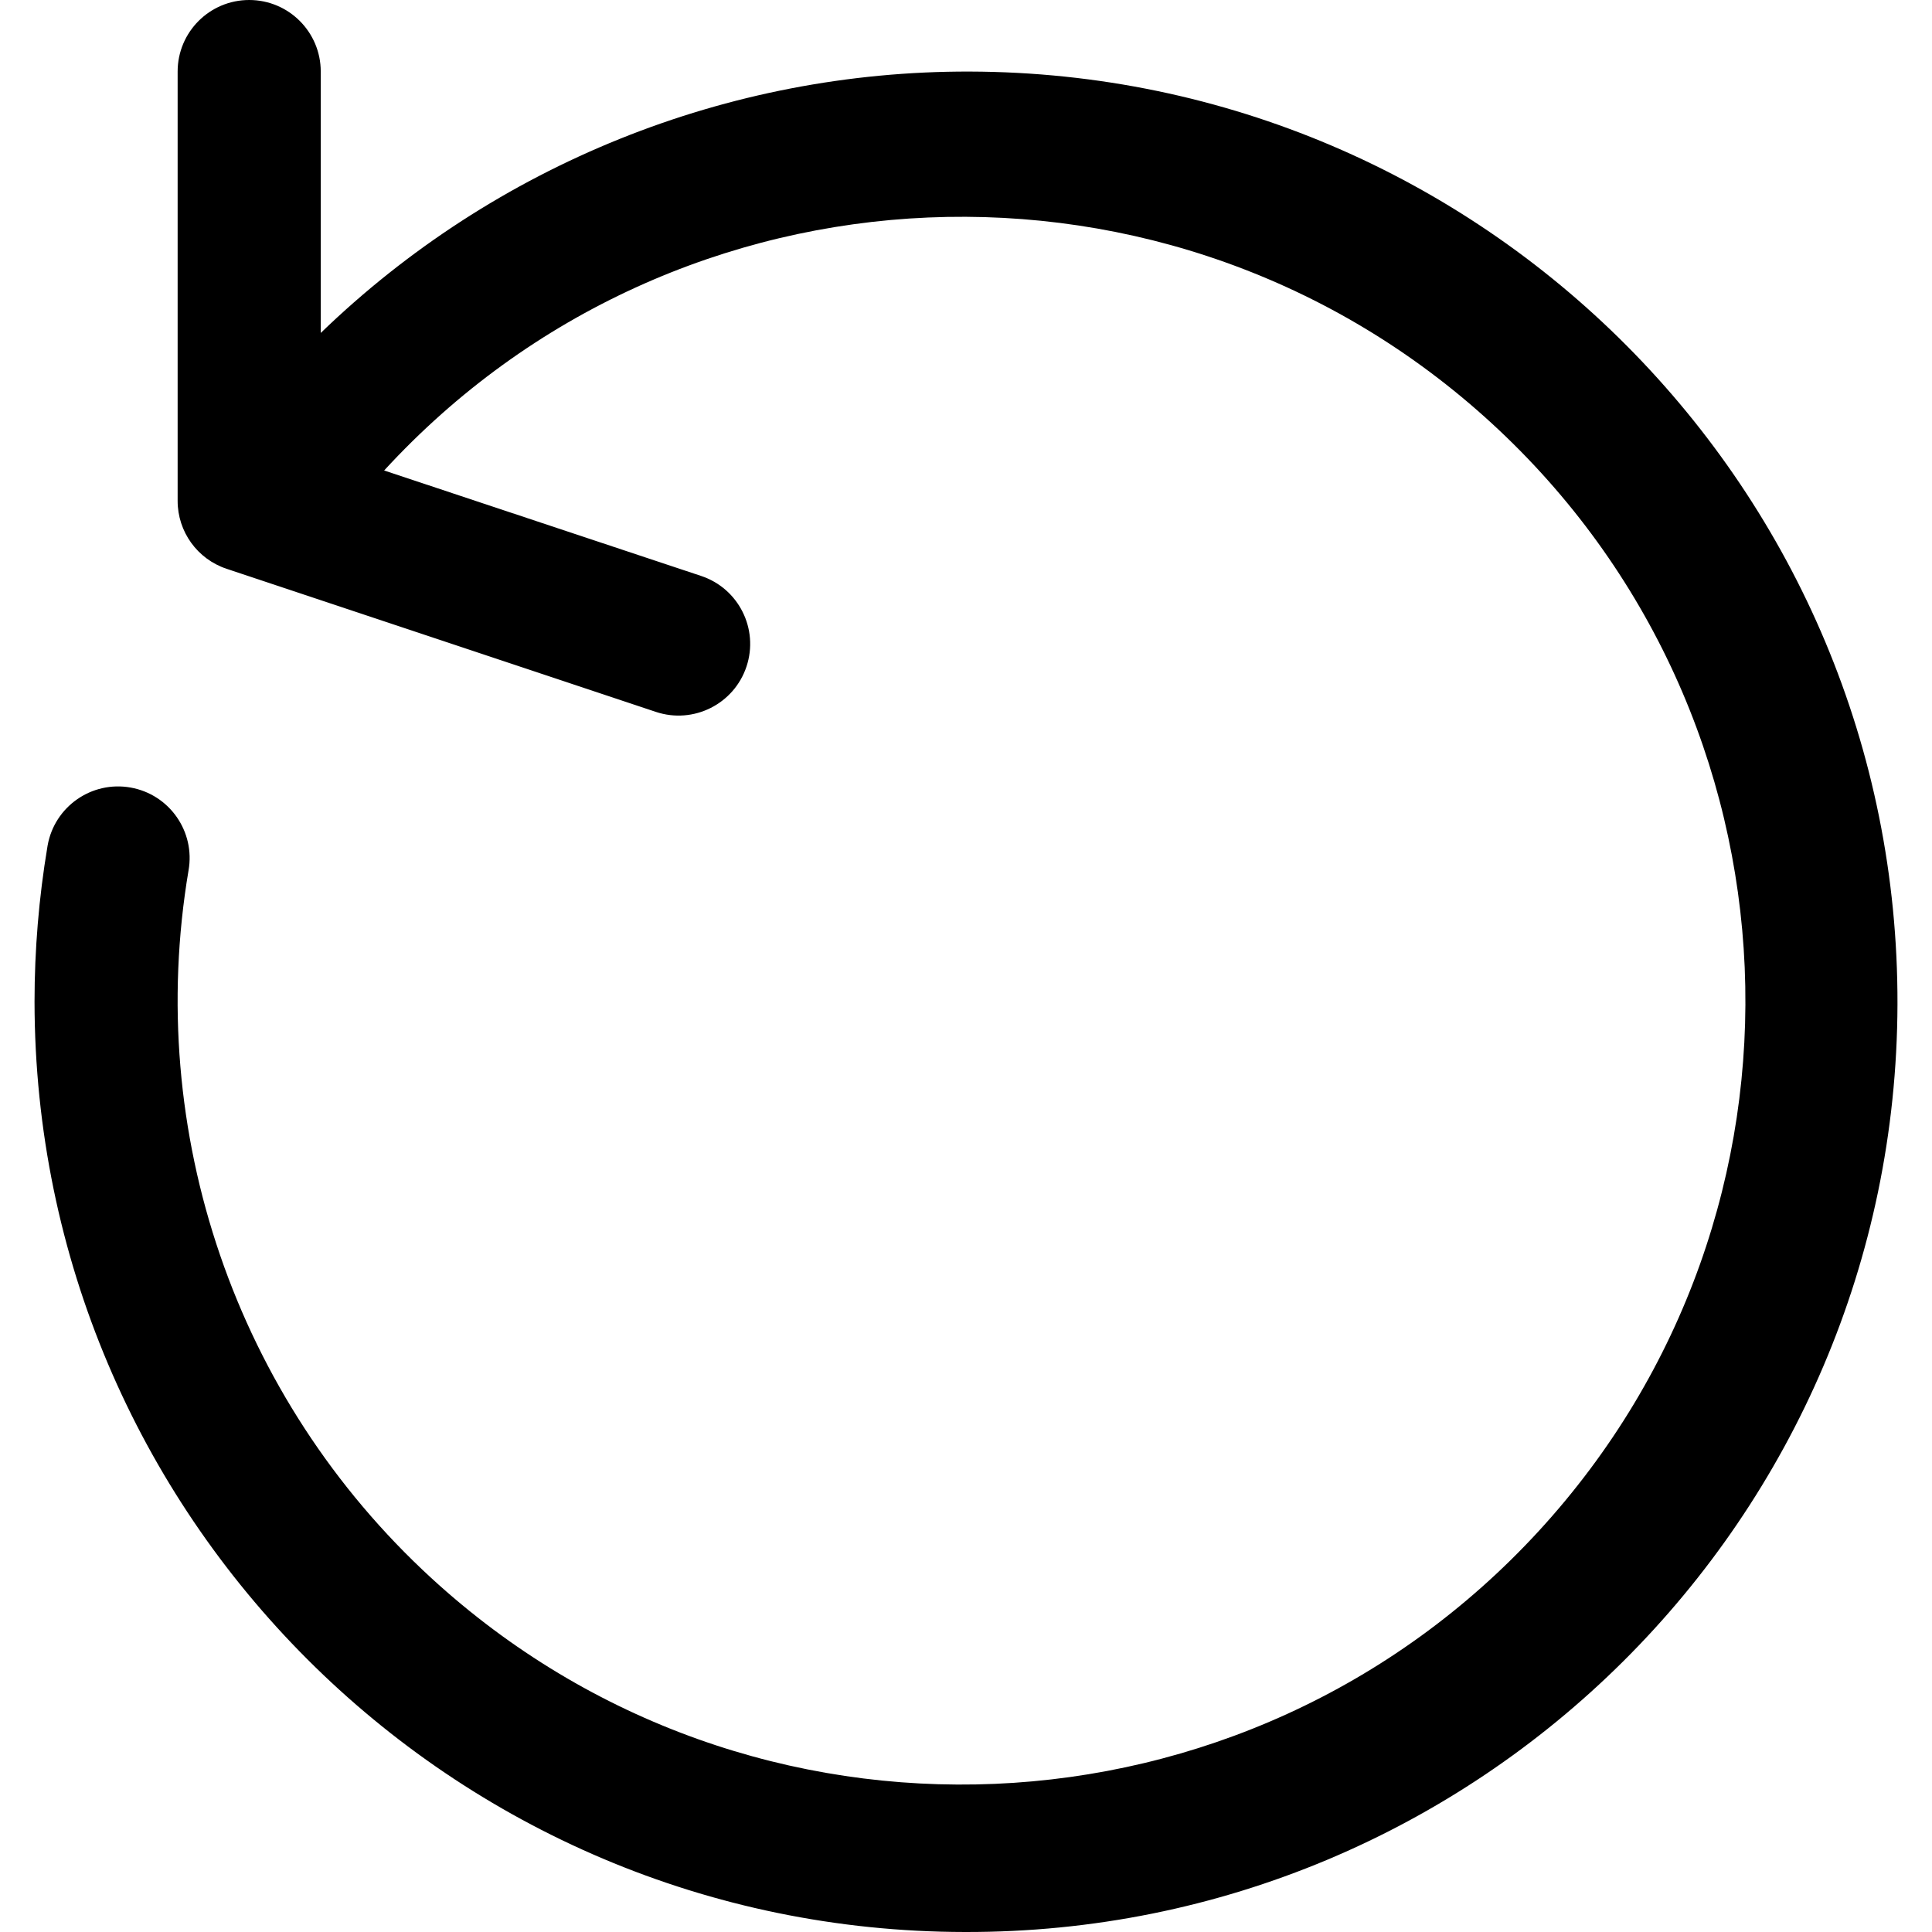
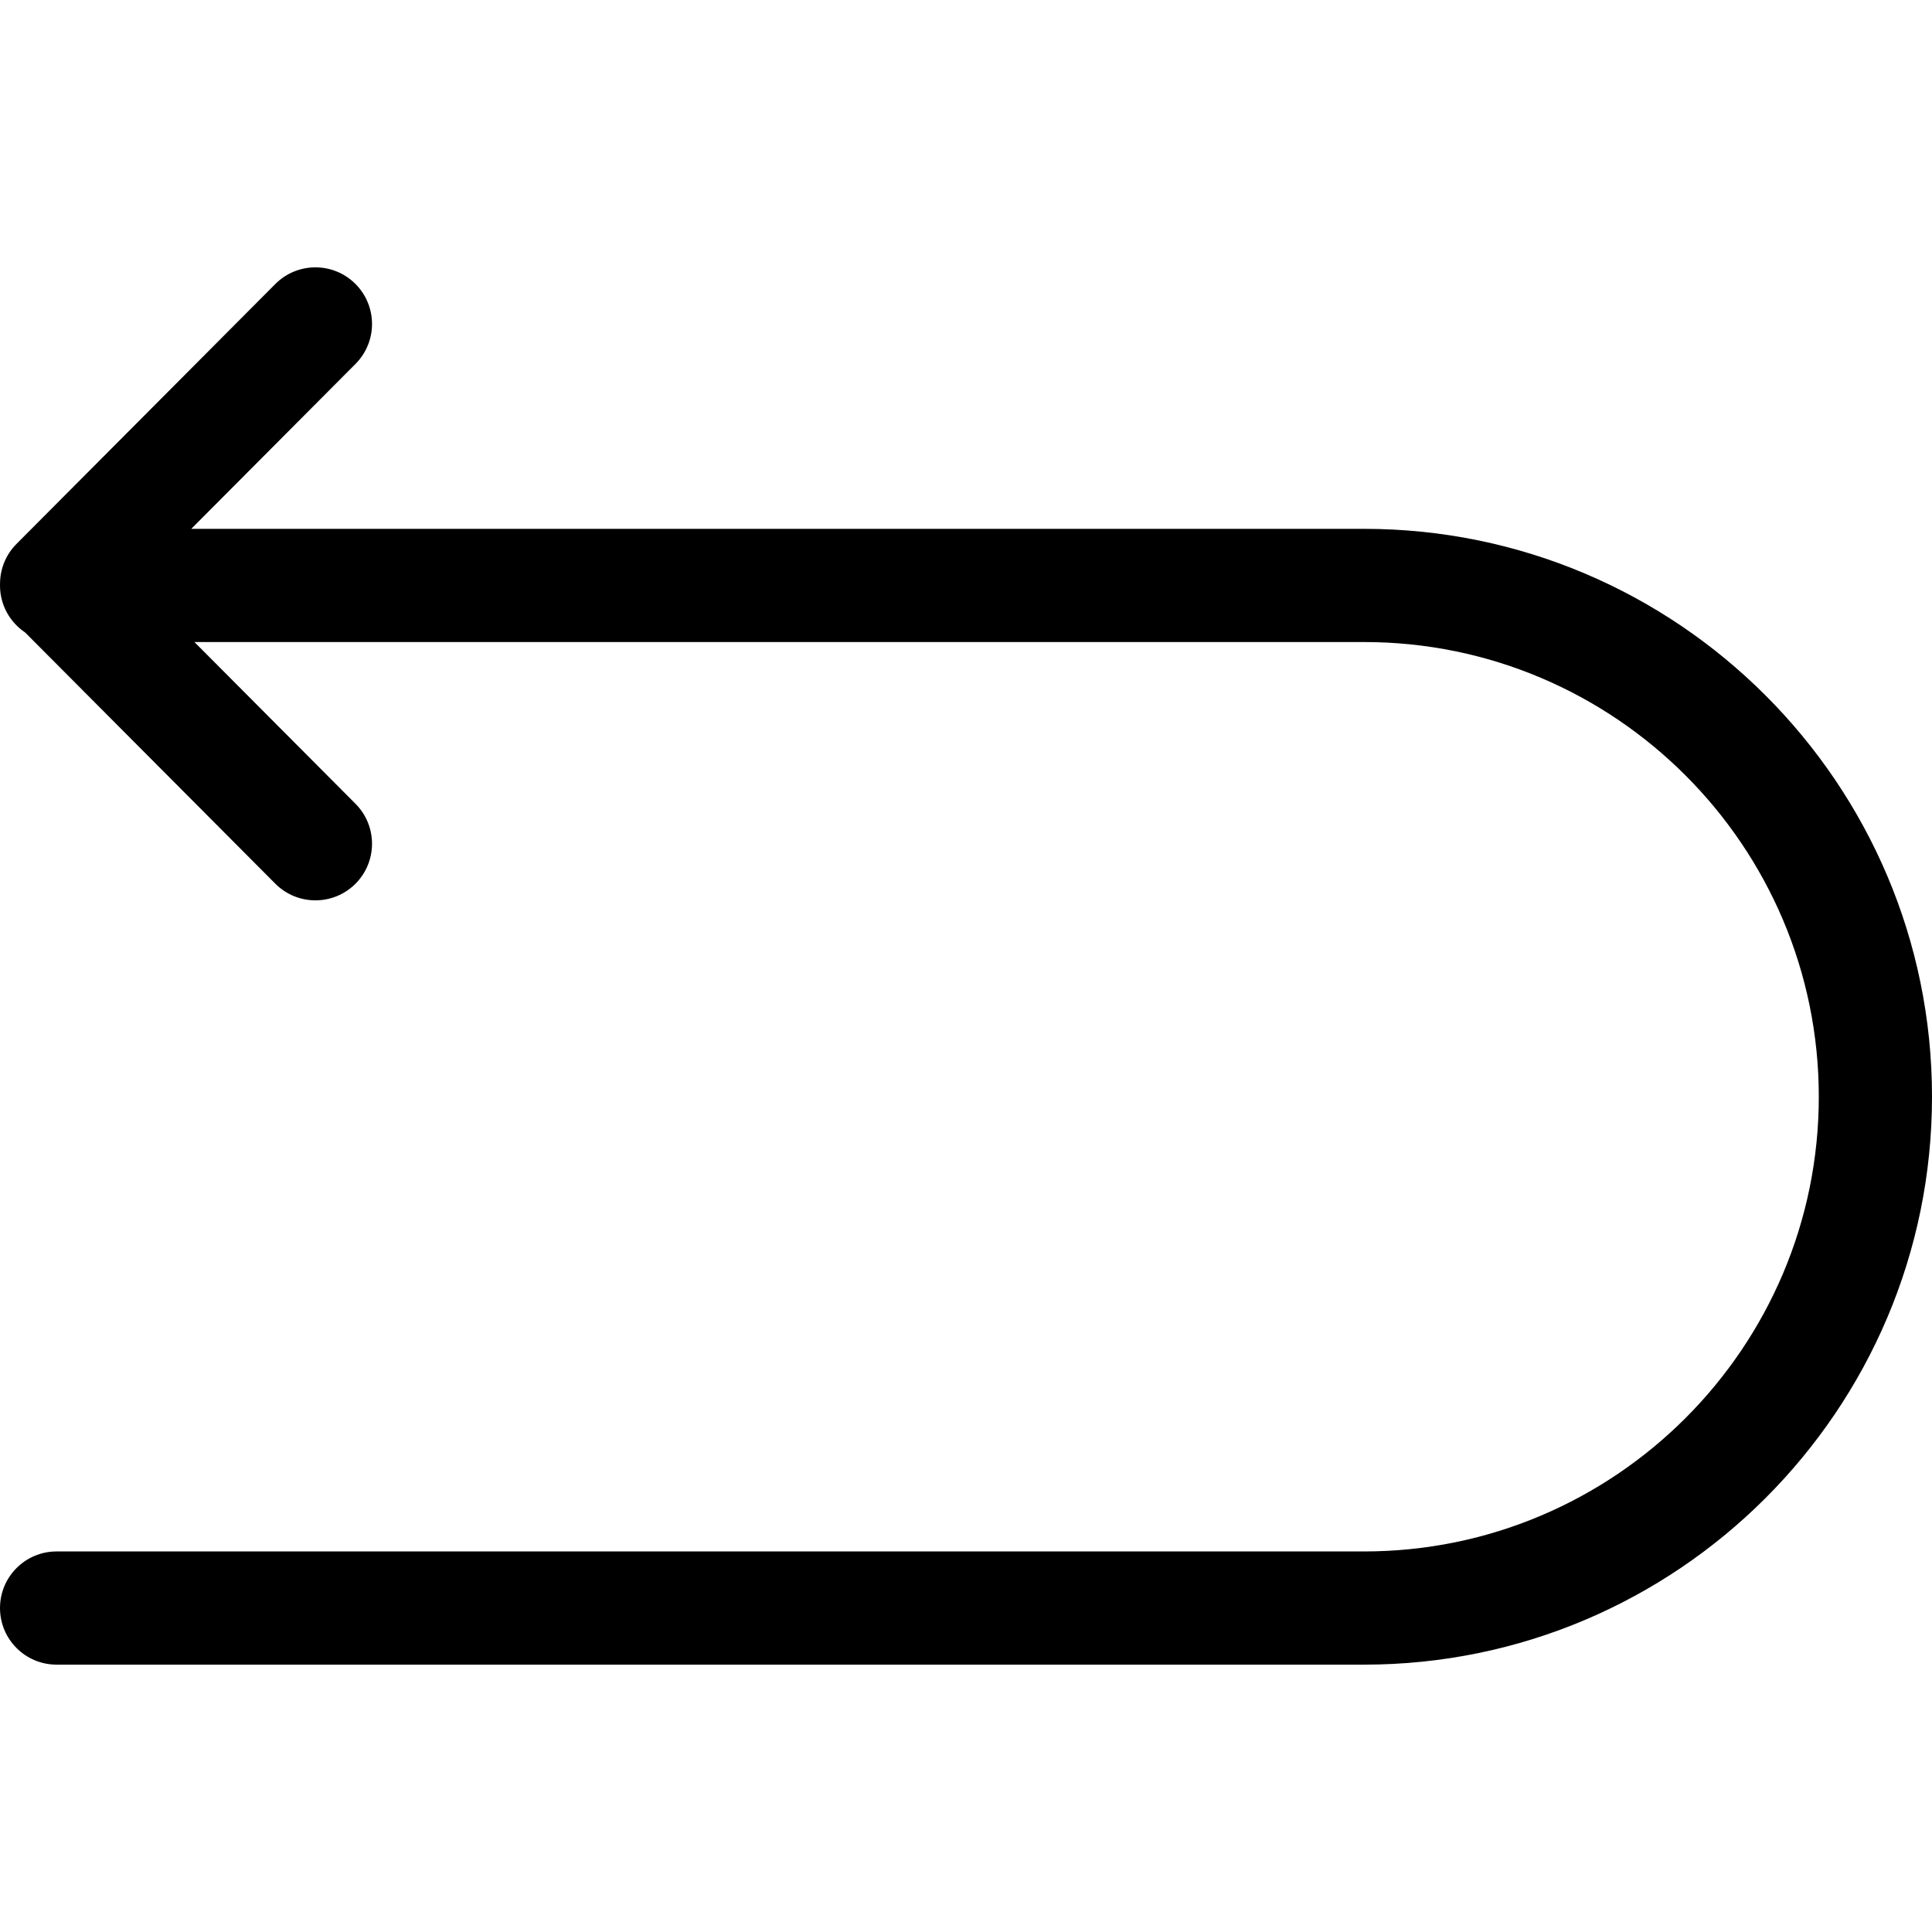
- <svg xmlns="http://www.w3.org/2000/svg" version="1.1" id="Capa_1" x="0px" y="0px" viewBox="0 0 460.801 460.801" style="enable-background:new 0 0 460.801 460.801;" xml:space="preserve">
-   <path d="M231.298,17.068c-57.746-0.156-113.278,22.209-154.797,62.343V17.067C76.501,7.641,68.86,0,59.434,0    S42.368,7.641,42.368,17.067v102.4c-0.002,7.349,4.701,13.874,11.674,16.196l102.4,34.133c8.954,2.979,18.628-1.866,21.606-10.82    c2.979-8.954-1.866-18.628-10.82-21.606l-75.605-25.156c69.841-76.055,188.114-81.093,264.169-11.252    s81.093,188.114,11.252,264.169s-188.114,81.093-264.169,11.252c-46.628-42.818-68.422-106.323-57.912-168.75    c1.653-9.28-4.529-18.142-13.808-19.796s-18.142,4.529-19.796,13.808c-0.018,0.101-0.035,0.203-0.051,0.304    c-2.043,12.222-3.071,24.592-3.072,36.983C8.375,361.408,107.626,460.659,230.101,460.8    c122.533,0.331,222.134-98.734,222.465-221.267C452.896,117,353.832,17.399,231.298,17.068z" />
+ <svg xmlns="http://www.w3.org/2000/svg" version="1.1" id="Capa_1" x="0px" y="0px" viewBox="0 0 512 512" style="enable-background:new 0 0 512 512;" xml:space="preserve">
+   <path d="M361.5,140.148H50.689l43.529-43.71c5.846-5.87,5.826-15.368-0.044-21.214c-5.871-5.847-15.368-5.826-21.213,0.044    L4.372,144.143c-2.969,2.982-4.417,6.899-4.361,10.8C0.009,155.012,0,155.079,0,155.148c0,5.201,2.649,9.781,6.669,12.472    l66.292,66.568c5.847,5.87,15.343,5.889,21.213,0.044c5.87-5.846,5.89-15.344,0.044-21.214l-42.692-42.87H361.5    c66.444,0,120.5,54.056,120.5,120.5s-54.056,120.5-120.5,120.5H15c-8.284,0-15,6.716-15,15s6.716,15,15,15h346.5    c82.986,0,150.5-67.514,150.5-150.5S444.486,140.148,361.5,140.148z" />
</svg>
